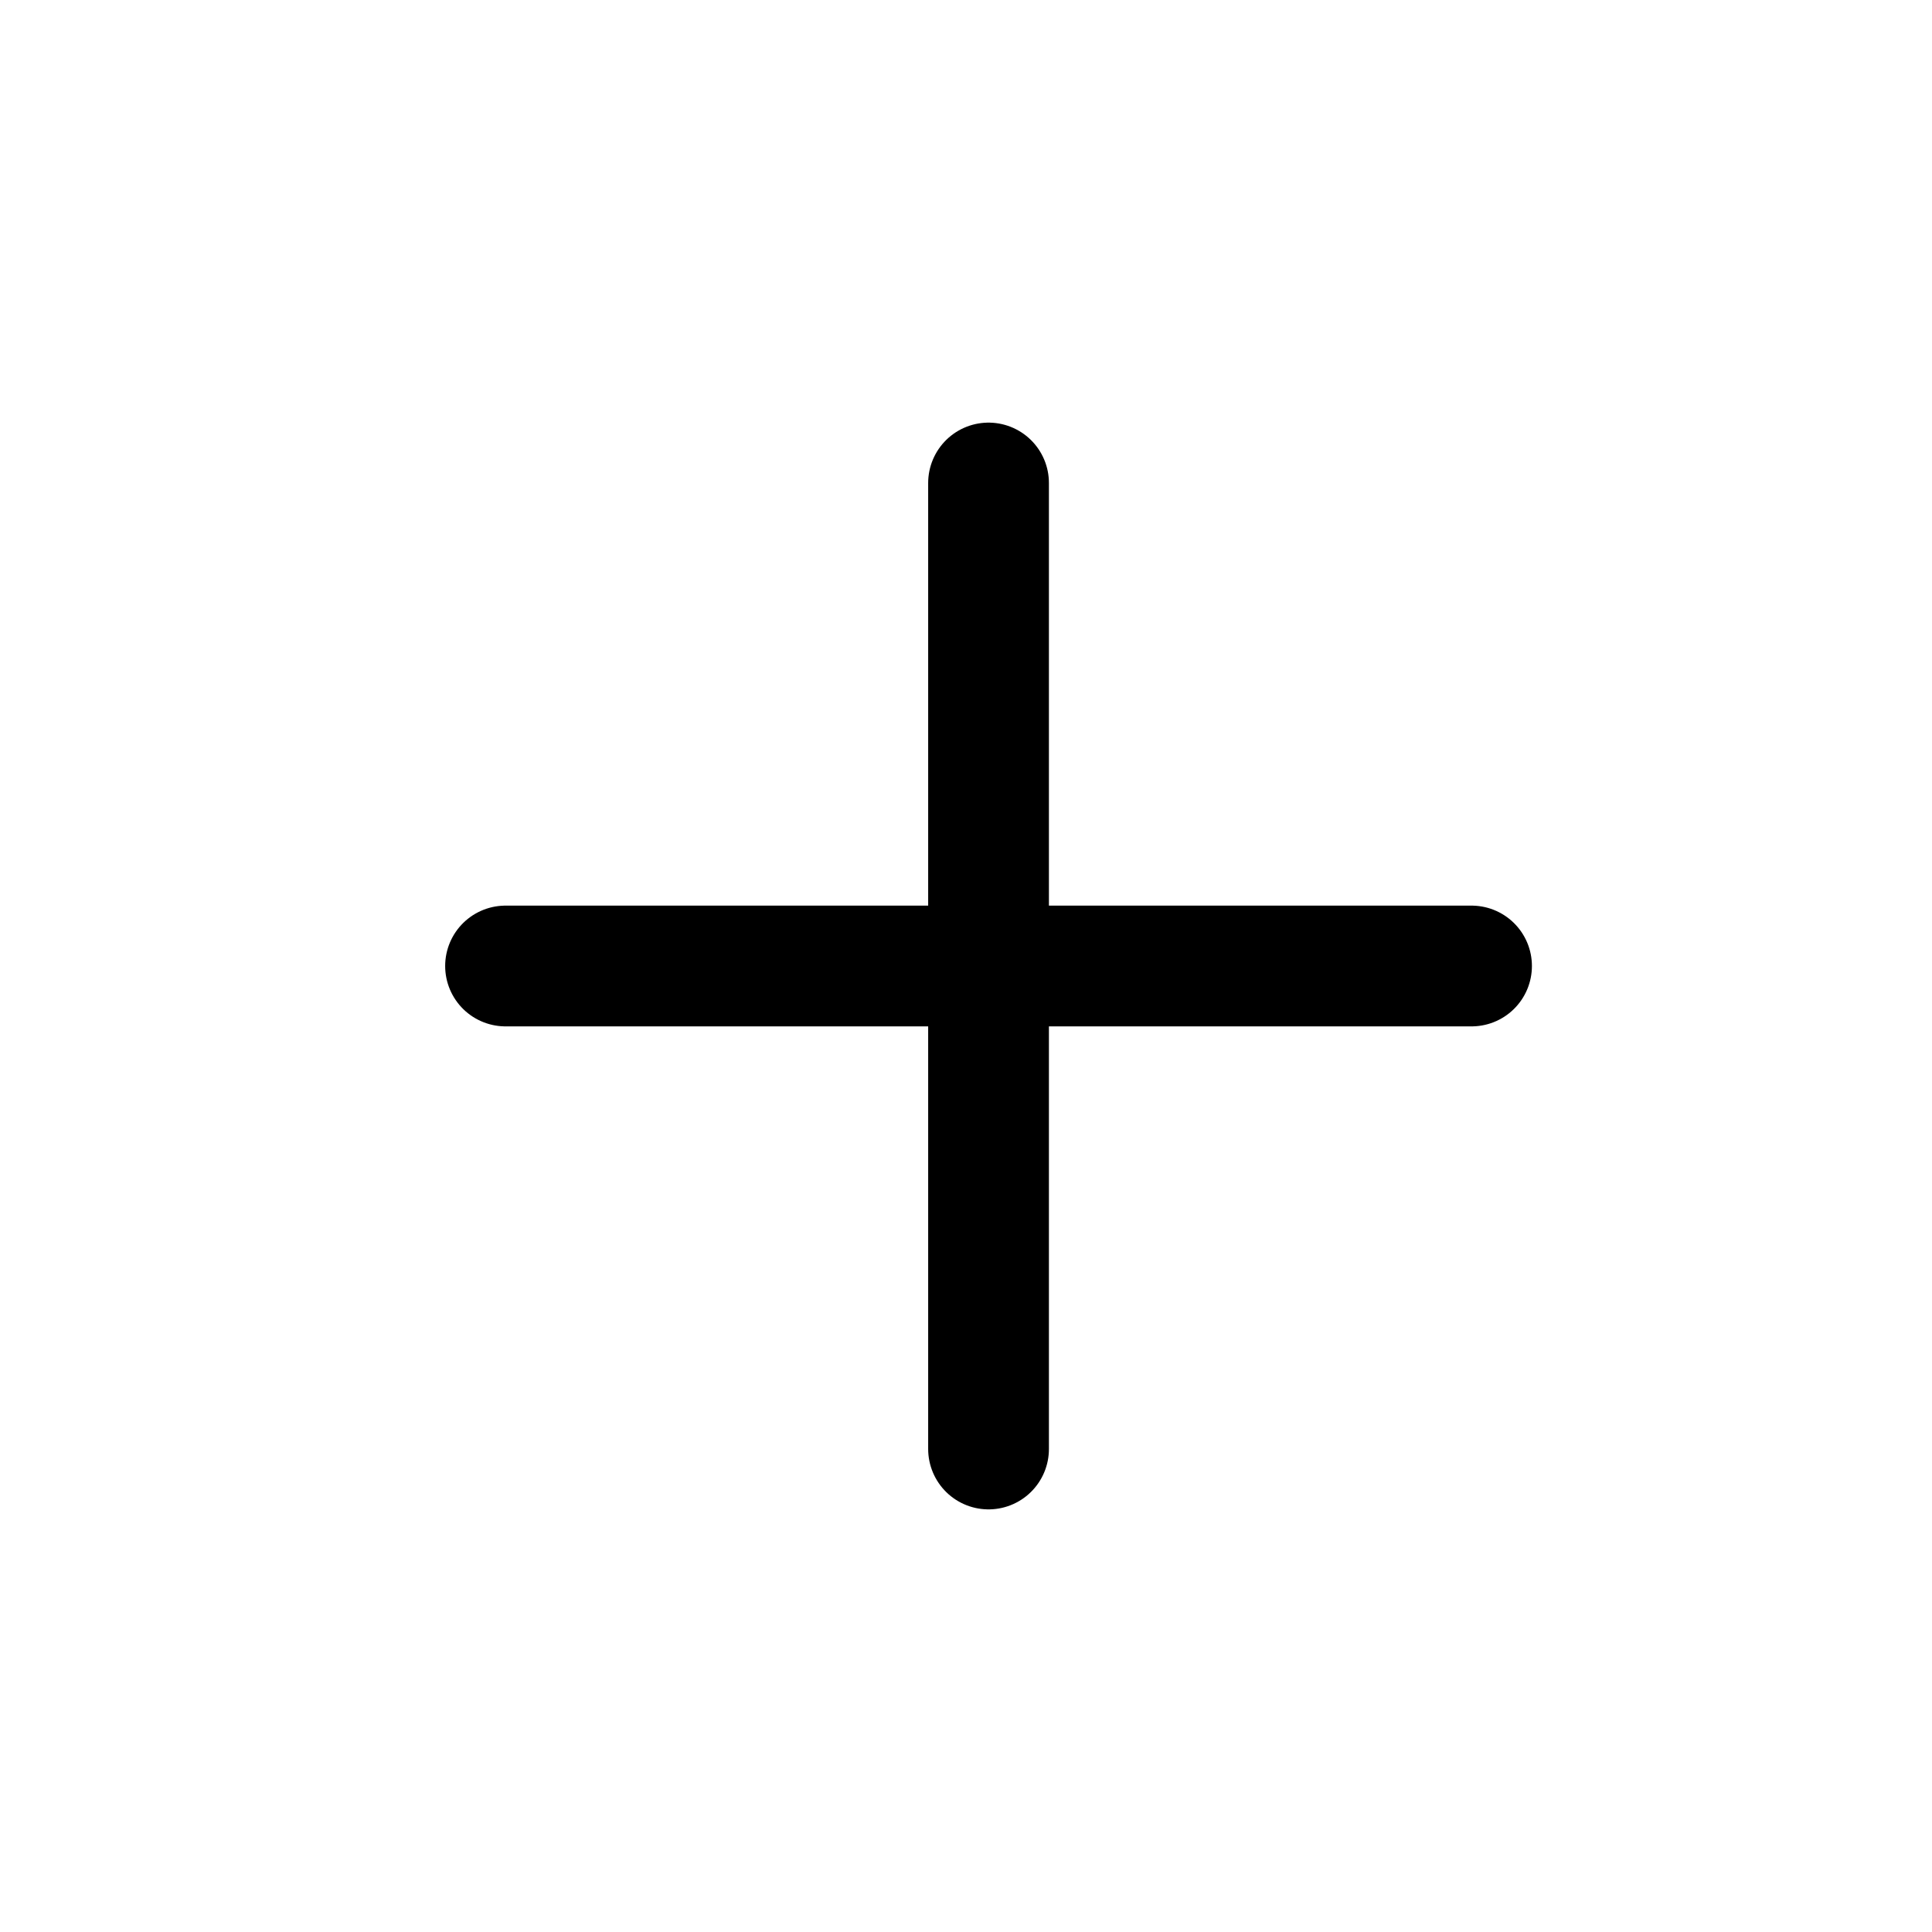
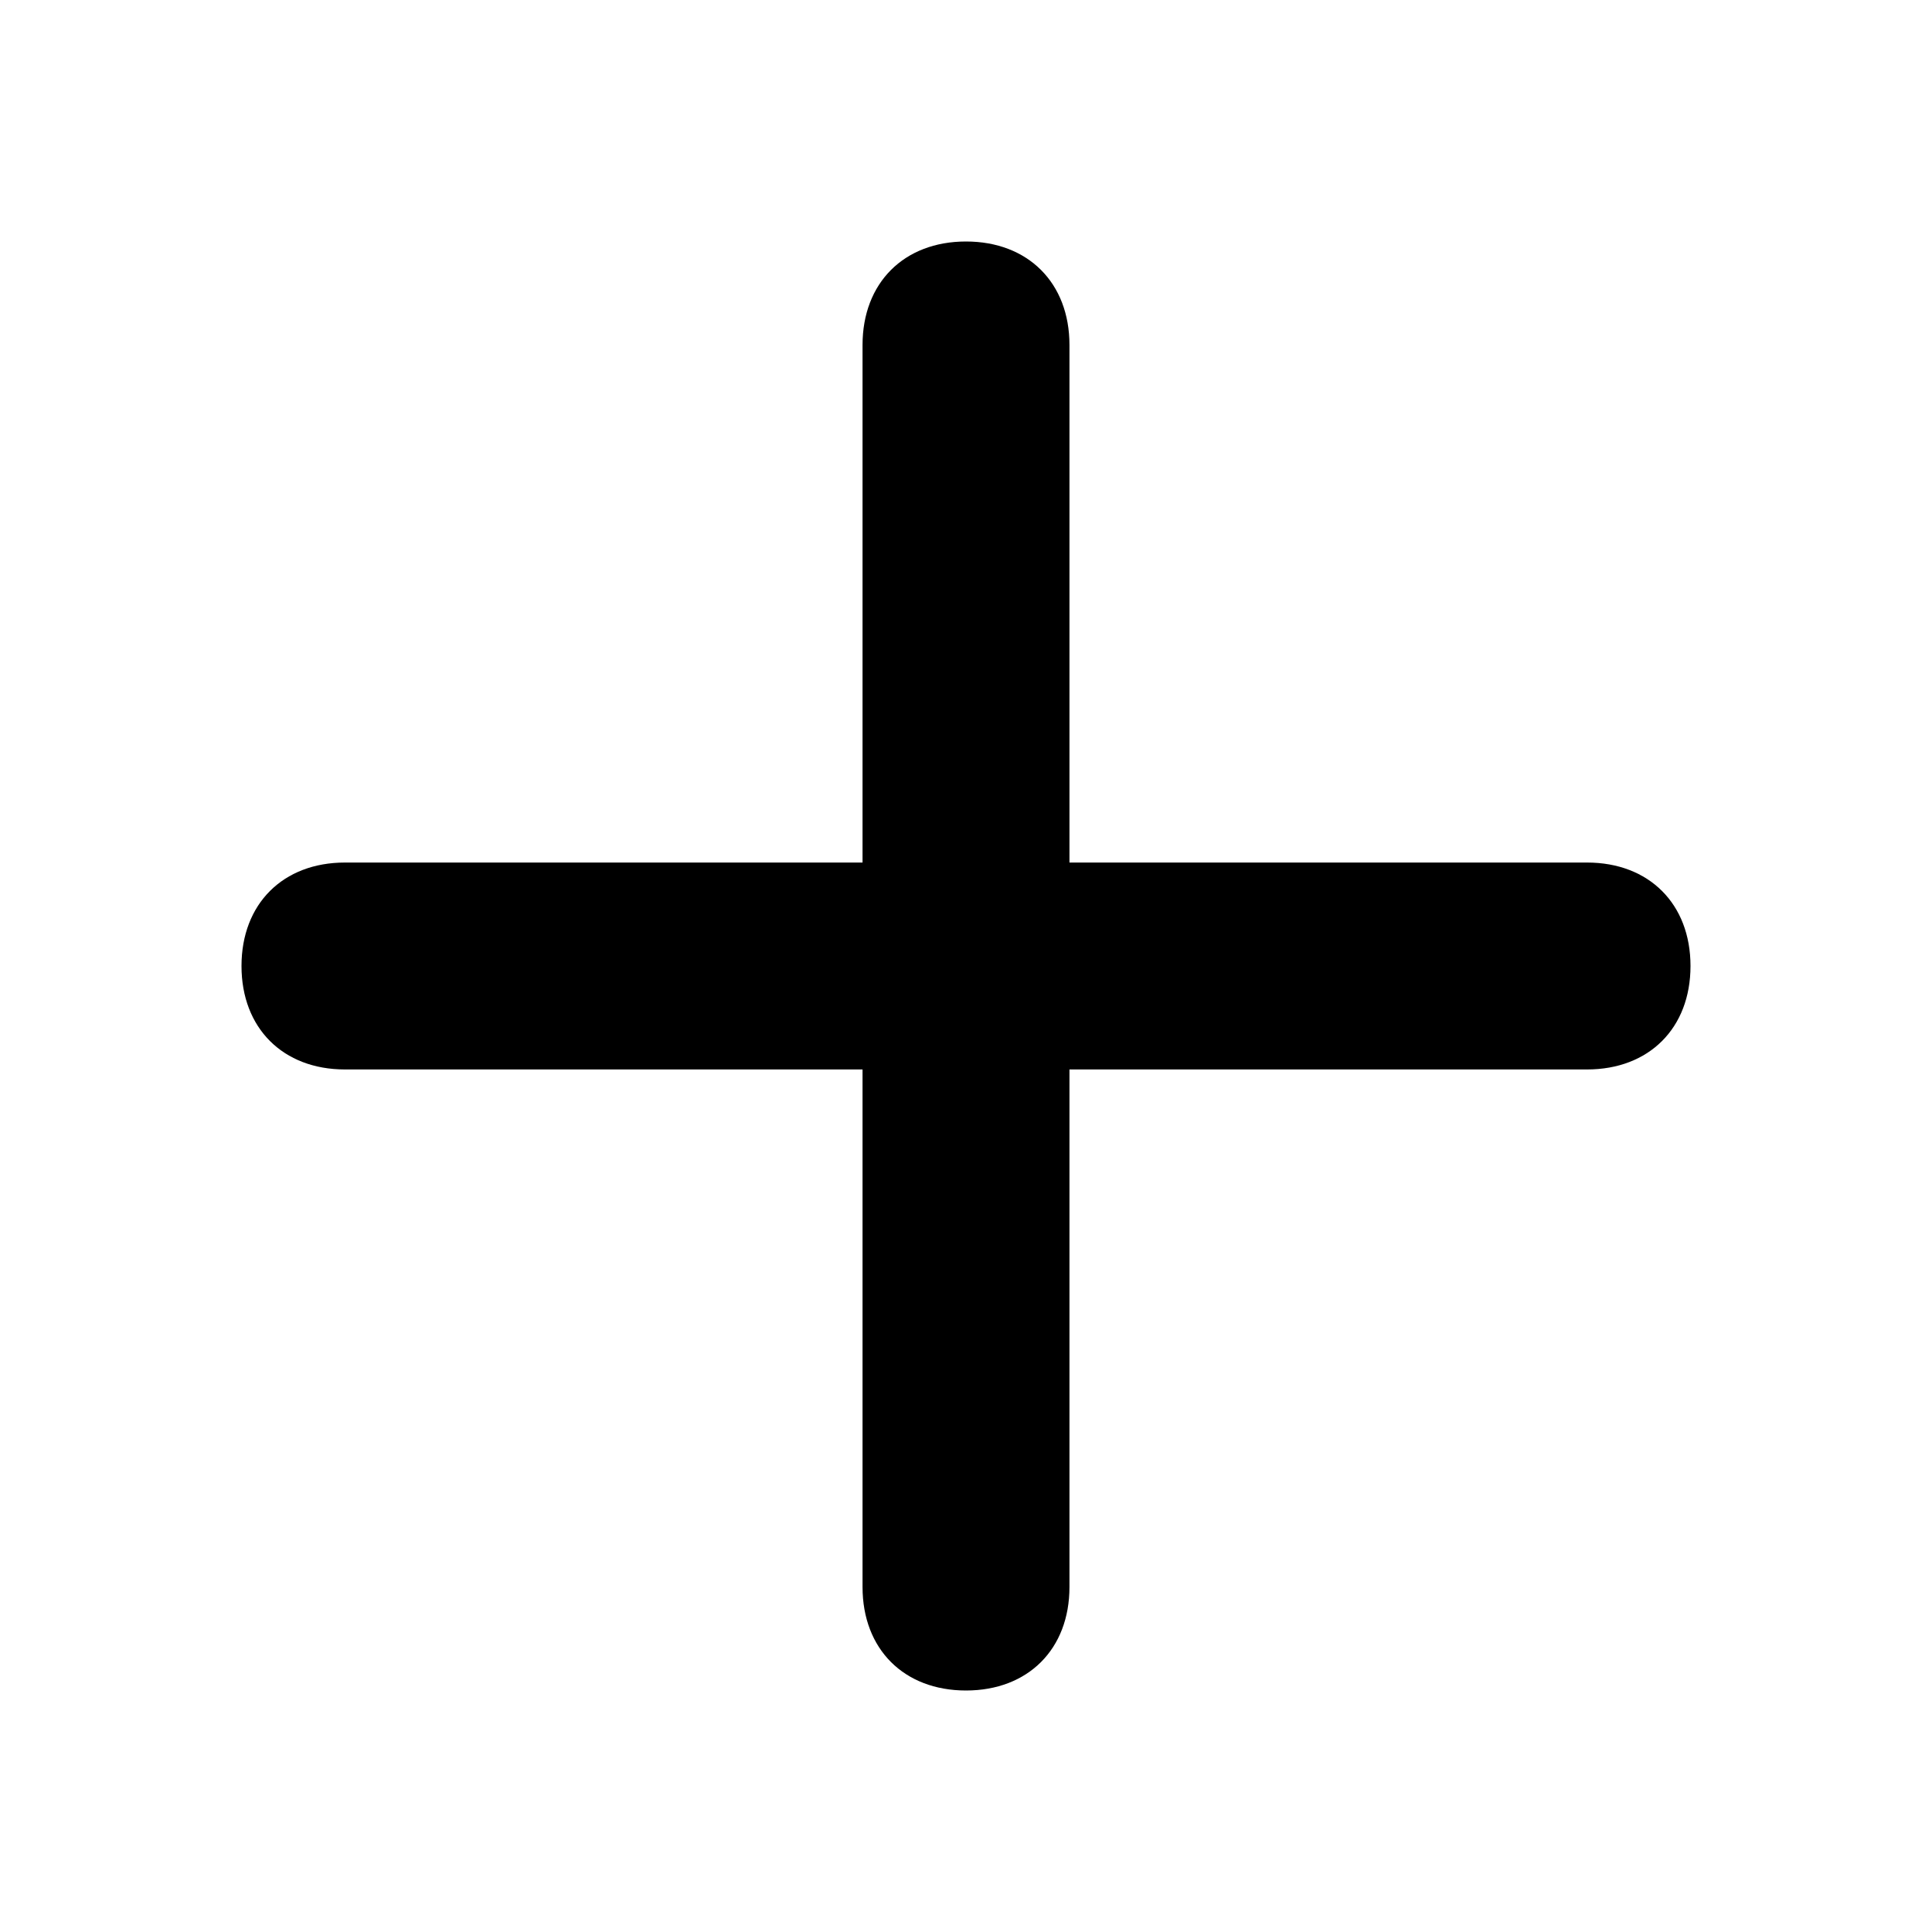
- <svg xmlns="http://www.w3.org/2000/svg" width="24" height="24" viewBox="0 0 24 24" fill="none">
-   <path d="M6.28 12h12m-6 6V6" stroke="currentColor" stroke-width="1.5" stroke-linecap="round" stroke-linejoin="round" />
+ <svg xmlns="http://www.w3.org/2000/svg" width="20" height="20" viewBox="0 0 20 20" fill="none">
+   <path d="M10 17.5C9.357 17.5 8.929 17.071 8.929 16.429V11.071H3.571C2.929 11.071 2.5 10.643 2.5 10C2.5 9.357 2.929 8.929 3.571 8.929H8.929V3.571C8.929 2.929 9.357 2.5 10 2.5C10.643 2.5 11.071 2.929 11.071 3.571V8.929H16.429C17.071 8.929 17.5 9.357 17.5 10C17.5 10.643 17.071 11.071 16.429 11.071H11.071V16.429C11.071 17.071 10.643 17.5 10 17.5Z" fill="currentColor" />
</svg>
